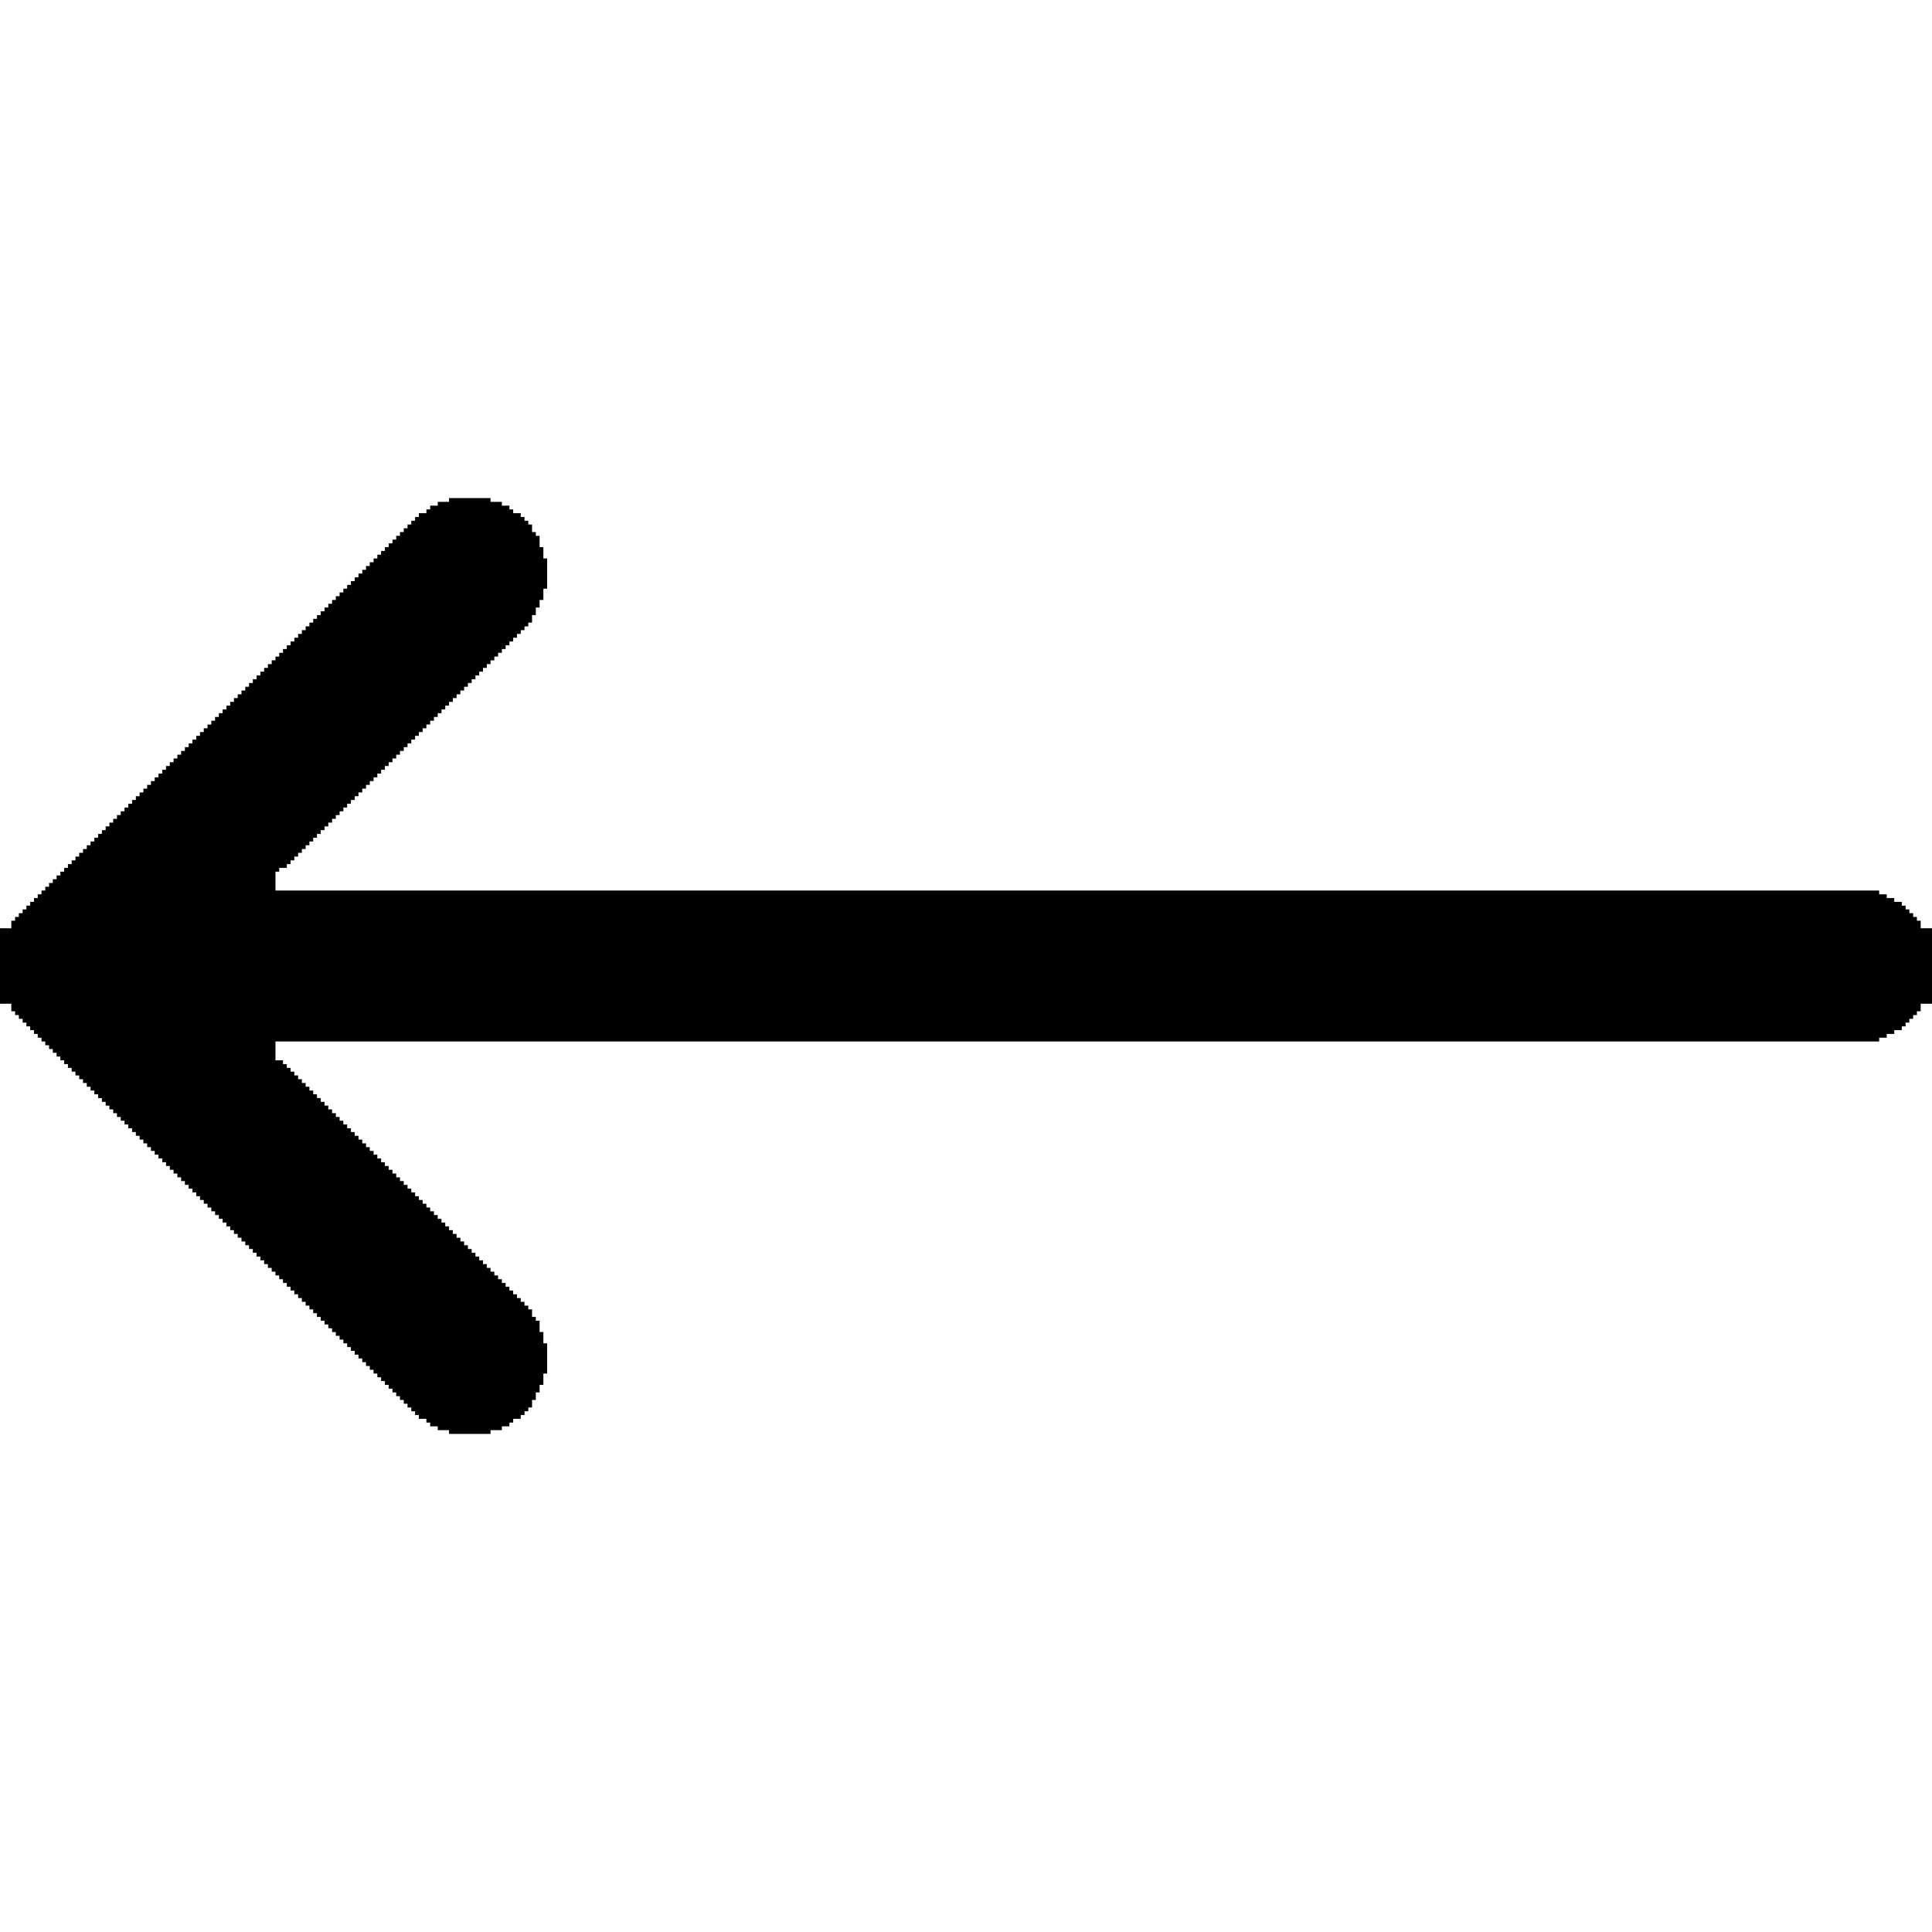
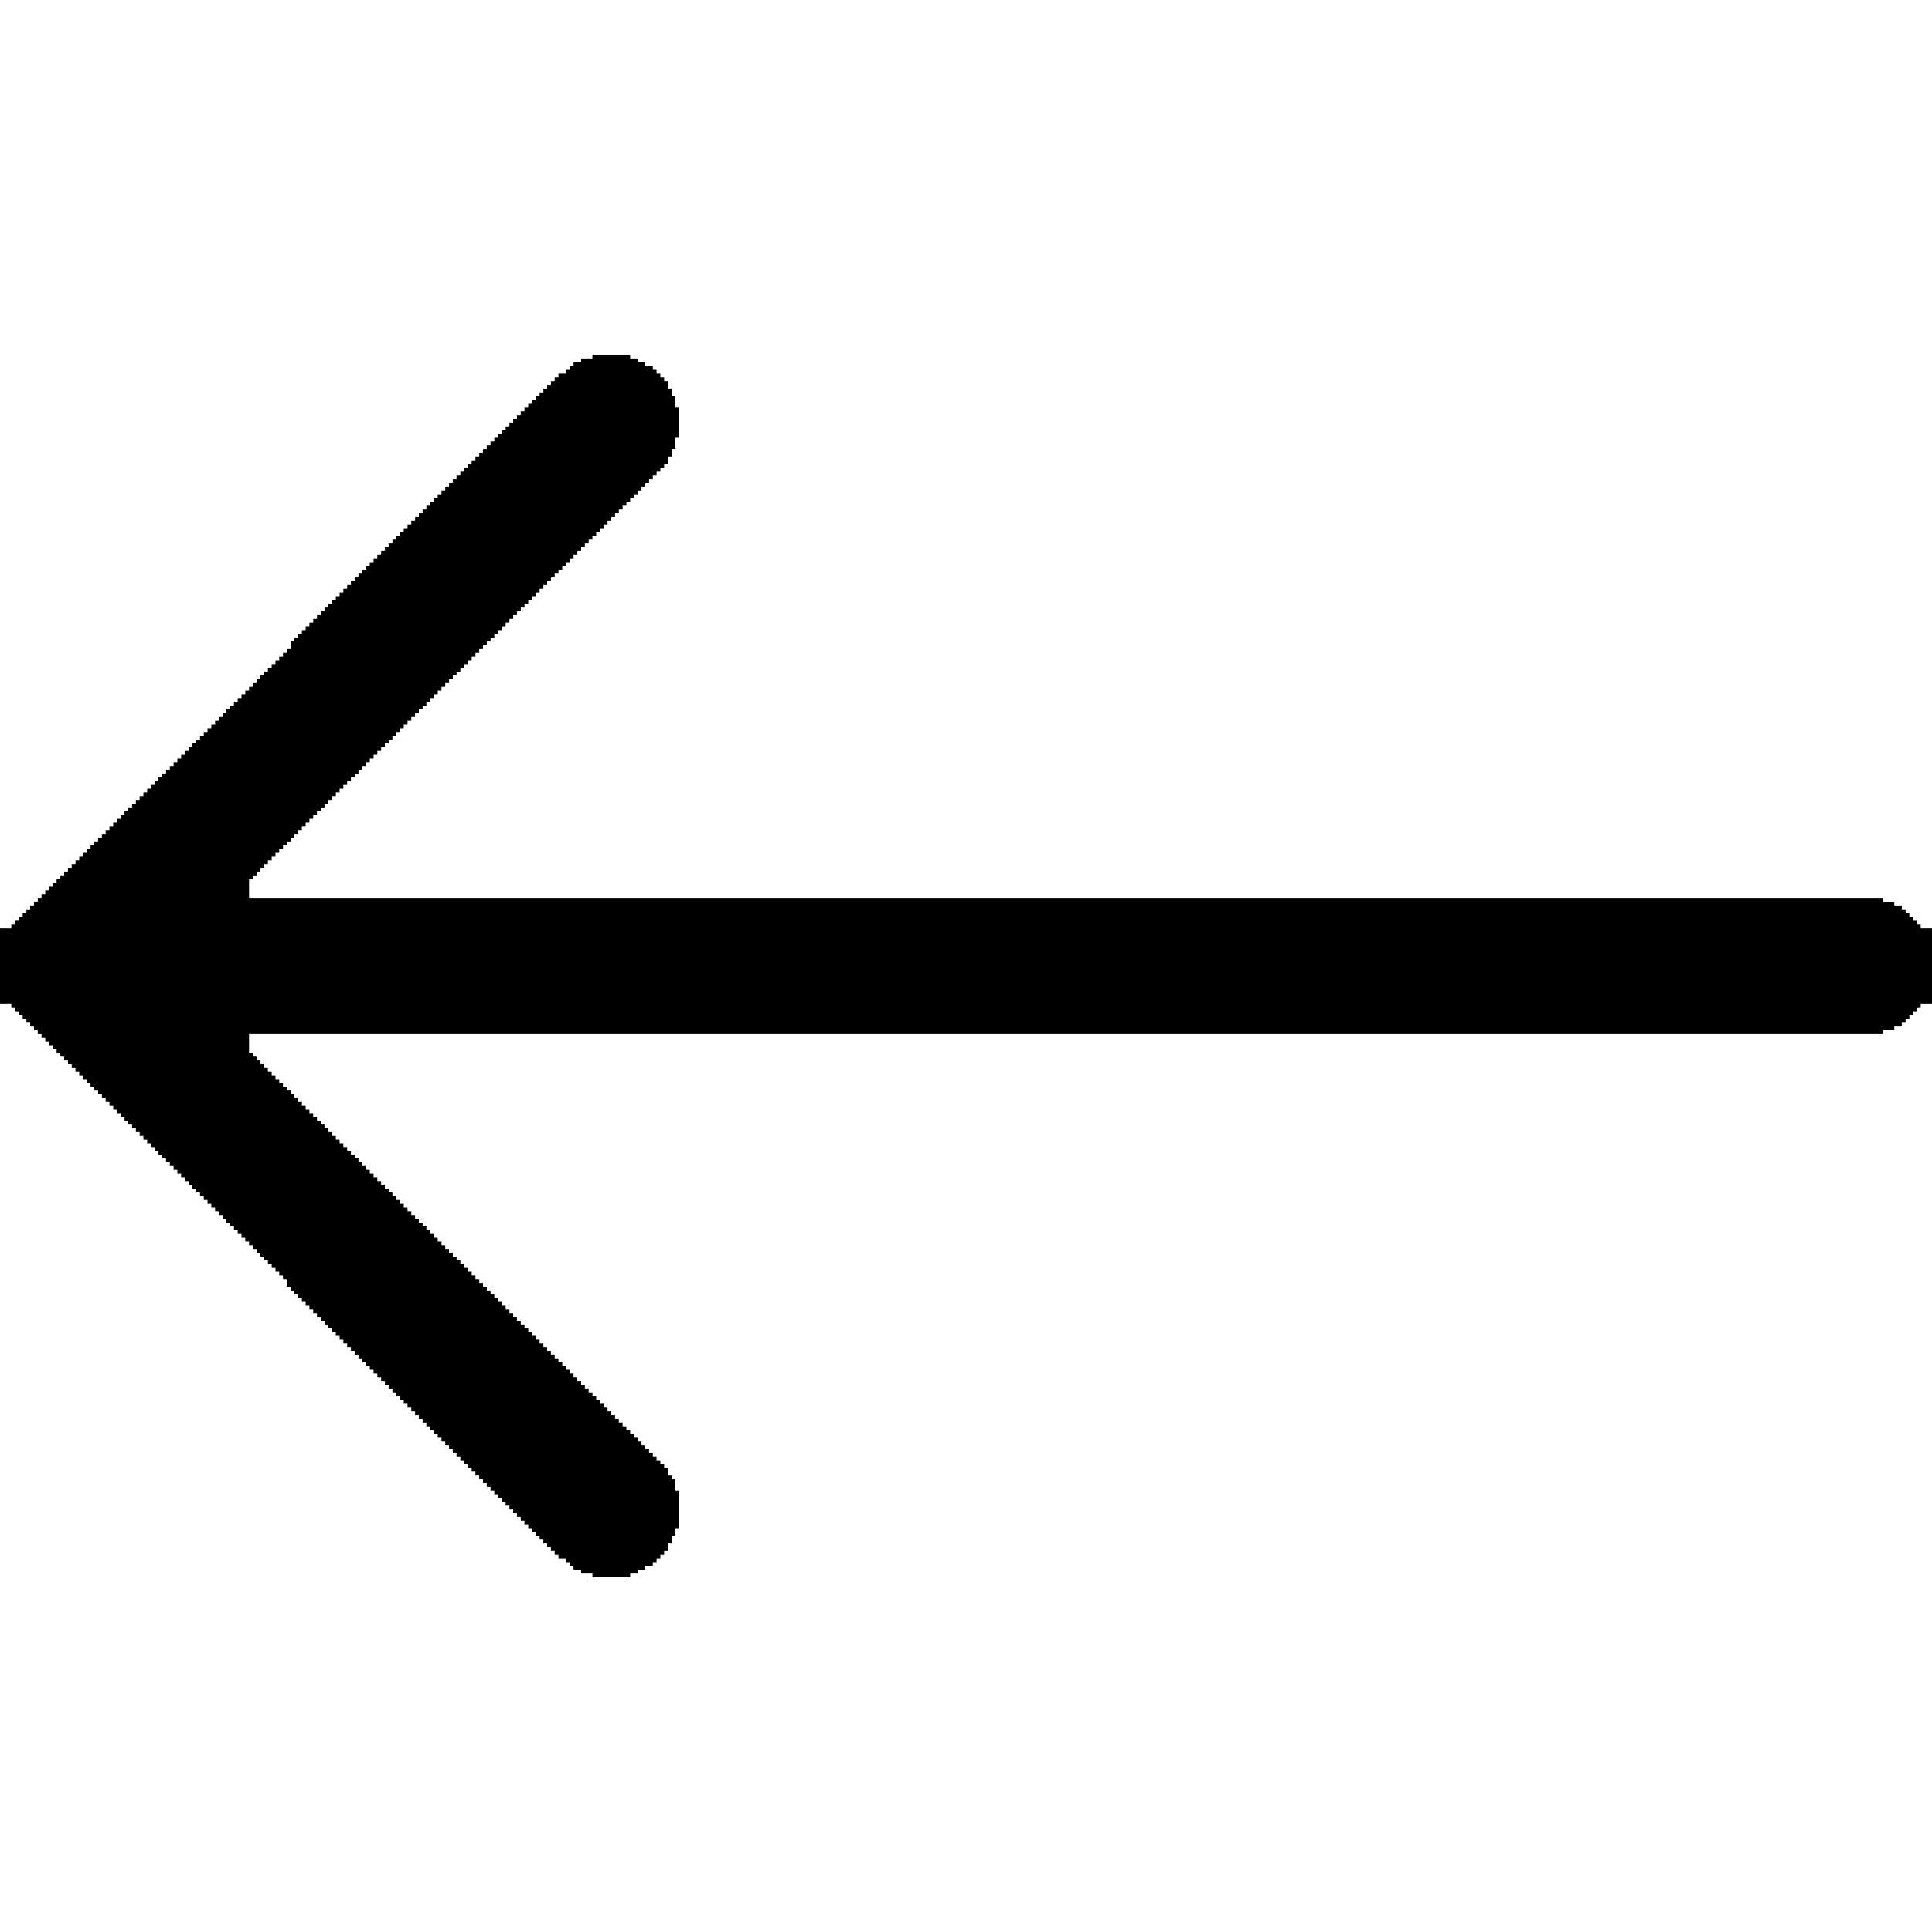
<svg xmlns="http://www.w3.org/2000/svg" viewBox="0 0 512 512" width="512" height="512">
-   <path fill="#000" d="M119,132h11v1h-11zM116,133h17v1h-17zM114,134h21v1h-21zM113,135h23v1h-23zM111,136h27v1h-27zM110,137h29v1h-29zM109,138h31v1h-31zM108,139h33v1h-33zM107,140h34v1h-34zM106,141h36v1h-36zM105,142h38v1h-38zM104,143h39v1h-39zM103,144h40v1h-40zM102,145h42v1h-42zM101,146h43v1h-43zM100,147h44v1h-44zM99,148h46v1h-46zM98,149h47v1h-47zM97,150h48v1h-48zM96,151h49v1h-49zM95,152h50v1h-50zM94,153h51v1h-51zM93,154h52v1h-52zM92,155h53v1h-53zM91,156h53v1h-53zM90,157h54v1h-54zM89,158h55v1h-55zM88,159h55v1h-55zM87,160h56v1h-56zM86,161h56v1h-56zM85,162h57v1h-57zM84,163h57v1h-57zM83,164h58v1h-58zM82,165h58v1h-58zM81,166h58v1h-58zM80,167h58v1h-58zM79,168h58v1h-58zM78,169h58v1h-58zM77,170h58v1h-58zM76,171h58v1h-58zM75,172h58v1h-58zM74,173h58v1h-58zM73,174h58v1h-58zM72,175h58v1h-58zM71,176h58v1h-58zM70,177h58v1h-58zM69,178h58v1h-58zM68,179h58v1h-58zM67,180h58v1h-58zM66,181h58v1h-58zM65,182h58v1h-58zM64,183h58v1h-58zM63,184h58v1h-58zM62,185h58v1h-58zM61,186h58v1h-58zM60,187h58v1h-58zM59,188h58v1h-58zM58,189h58v1h-58zM57,190h58v1h-58zM56,191h58v1h-58zM55,192h58v1h-58zM54,193h58v1h-58zM53,194h58v1h-58zM52,195h58v1h-58zM51,196h58v1h-58zM50,197h58v1h-58zM49,198h58v1h-58zM48,199h58v1h-58zM47,200h58v1h-58zM46,201h58v1h-58zM45,202h58v1h-58zM44,203h58v1h-58zM43,204h58v1h-58zM42,205h58v1h-58zM41,206h58v1h-58zM40,207h58v1h-58zM39,208h58v1h-58zM38,209h58v1h-58zM37,210h58v1h-58zM36,211h58v1h-58zM35,212h58v1h-58zM34,213h58v1h-58zM33,214h58v1h-58zM32,215h58v1h-58zM31,216h58v1h-58zM30,217h58v1h-58zM29,218h58v1h-58zM28,219h58v1h-58zM27,220h58v1h-58zM26,221h58v1h-58zM25,222h58v1h-58zM24,223h58v1h-58zM23,224h58v1h-58zM22,225h58v1h-58zM21,226h58v1h-58zM20,227h58v1h-58zM19,228h58v1h-58zM18,229h58v1h-58zM17,230h57v1h-57zM16,231h57v1h-57zM15,232h58v1h-58zM14,233h59v1h-59zM13,234h60v1h-60zM12,235h61v1h-61zM11,236h487v1h-487zM10,237h490v1h-490zM9,238h493v1h-493zM8,239h496v1h-496zM7,240h498v1h-498zM6,241h500v1h-500zM5,242h502v1h-502zM4,243h504v1h-504zM3,244h506v1h-506zM3,245h506v1h-506zM0,246h512v1h-512zM0,247h512v1h-512zM0,248h512v1h-512zM0,249h512v1h-512zM0,250h512v1h-512zM0,251h512v1h-512zM0,252h512v1h-512zM0,253h512v1h-512zM0,254h512v1h-512zM0,255h512v1h-512zM0,256h512v1h-512zM0,257h512v1h-512zM0,258h512v1h-512zM0,259h512v1h-512zM0,260h512v1h-512zM0,261h512v1h-512zM0,262h512v1h-512zM0,263h512v1h-512zM0,264h512v1h-512zM0,265h512v1h-512zM3,266h506v1h-506zM3,267h506v1h-506zM4,268h504v1h-504zM5,269h502v1h-502zM6,270h500v1h-500zM7,271h498v1h-498zM8,272h496v1h-496zM9,273h493v1h-493zM10,274h490v1h-490zM11,275h487v1h-487zM12,276h61v1h-61zM13,277h60v1h-60zM14,278h59v1h-59zM15,279h58v1h-58zM16,280h57v1h-57zM17,281h58v1h-58zM18,282h58v1h-58zM19,283h58v1h-58zM20,284h58v1h-58zM21,285h58v1h-58zM22,286h58v1h-58zM23,287h58v1h-58zM24,288h58v1h-58zM25,289h58v1h-58zM26,290h58v1h-58zM27,291h58v1h-58zM28,292h58v1h-58zM29,293h58v1h-58zM30,294h58v1h-58zM31,295h58v1h-58zM32,296h58v1h-58zM33,297h58v1h-58zM34,298h58v1h-58zM35,299h58v1h-58zM36,300h58v1h-58zM37,301h58v1h-58zM38,302h58v1h-58zM39,303h58v1h-58zM40,304h58v1h-58zM41,305h58v1h-58zM42,306h58v1h-58zM43,307h58v1h-58zM44,308h58v1h-58zM45,309h58v1h-58zM46,310h58v1h-58zM47,311h58v1h-58zM48,312h58v1h-58zM49,313h58v1h-58zM50,314h58v1h-58zM51,315h58v1h-58zM52,316h58v1h-58zM53,317h58v1h-58zM54,318h58v1h-58zM55,319h58v1h-58zM56,320h58v1h-58zM57,321h58v1h-58zM58,322h58v1h-58zM59,323h58v1h-58zM60,324h58v1h-58zM61,325h58v1h-58zM62,326h58v1h-58zM63,327h58v1h-58zM64,328h58v1h-58zM65,329h58v1h-58zM66,330h58v1h-58zM67,331h58v1h-58zM68,332h58v1h-58zM69,333h58v1h-58zM70,334h58v1h-58zM71,335h58v1h-58zM72,336h58v1h-58zM73,337h58v1h-58zM74,338h58v1h-58zM75,339h58v1h-58zM76,340h58v1h-58zM77,341h58v1h-58zM78,342h58v1h-58zM79,343h58v1h-58zM80,344h58v1h-58zM81,345h58v1h-58zM82,346h58v1h-58zM83,347h58v1h-58zM84,348h57v1h-57zM85,349h57v1h-57zM86,350h57v1h-57zM87,351h56v1h-56zM88,352h55v1h-55zM89,353h55v1h-55zM90,354h54v1h-54zM91,355h53v1h-53zM92,356h53v1h-53zM93,357h52v1h-52zM94,358h51v1h-51zM95,359h50v1h-50zM96,360h49v1h-49zM97,361h48v1h-48zM98,362h47v1h-47zM99,363h46v1h-46zM100,364h44v1h-44zM101,365h43v1h-43zM102,366h42v1h-42zM103,367h40v1h-40zM104,368h39v1h-39zM105,369h37v1h-37zM106,370h36v1h-36zM107,371h34v1h-34zM108,372h33v1h-33zM109,373h31v1h-31zM110,374h29v1h-29zM111,375h27v1h-27zM113,376h23v1h-23zM114,377h21v1h-21zM116,378h17v1h-17zM119,379h11v1h-11z" />
+   <path fill="#000" d="M157,94h10v1h-10zM154,95h15v1h-15zM152,96h19v1h-19zM151,97h22v1h-22zM150,98h24v1h-24zM148,99h27v1h-27zM147,100h29v1h-29zM146,101h31v1h-31zM145,102h32v1h-32zM144,103h34v1h-34zM143,104h35v1h-35zM142,105h37v1h-37zM141,106h38v1h-38zM140,107h39v1h-39zM139,108h41v1h-41zM138,109h42v1h-42zM137,110h43v1h-43zM136,111h44v1h-44zM135,112h45v1h-45zM134,113h46v1h-46zM133,114h47v1h-47zM132,115h48v1h-48zM131,116h48v1h-48zM130,117h49v1h-49zM129,118h50v1h-50zM128,119h50v1h-50zM127,120h51v1h-51zM126,121h51v1h-51zM125,122h52v1h-52zM124,123h52v1h-52zM123,124h52v1h-52zM122,125h52v1h-52zM121,126h52v1h-52zM120,127h52v1h-52zM119,128h52v1h-52zM118,129h52v1h-52zM117,130h52v1h-52zM116,131h52v1h-52zM115,132h52v1h-52zM114,133h52v1h-52zM113,134h52v1h-52zM112,135h52v1h-52zM111,136h52v1h-52zM110,137h52v1h-52zM109,138h52v1h-52zM108,139h52v1h-52zM107,140h52v1h-52zM106,141h52v1h-52zM105,142h52v1h-52zM104,143h52v1h-52zM103,144h52v1h-52zM102,145h52v1h-52zM101,146h52v1h-52zM100,147h52v1h-52zM99,148h52v1h-52zM98,149h52v1h-52zM97,150h52v1h-52zM96,151h52v1h-52zM95,152h52v1h-52zM94,153h52v1h-52zM93,154h52v1h-52zM92,155h52v1h-52zM91,156h52v1h-52zM90,157h52v1h-52zM89,158h52v1h-52zM88,159h52v1h-52zM87,160h52v1h-52zM86,161h52v1h-52zM85,162h52v1h-52zM84,163h52v1h-52zM83,164h52v1h-52zM82,165h52v1h-52zM81,166h52v1h-52zM80,167h52v1h-52zM79,168h52v1h-52zM78,169h52v1h-52zM77,170h52v1h-52zM77,171h51v1h-51zM76,172h51v1h-51zM75,173h51v1h-51zM74,174h51v1h-51zM73,175h51v1h-51zM72,176h51v1h-51zM71,177h51v1h-51zM70,178h51v1h-51zM69,179h51v1h-51zM68,180h51v1h-51zM67,181h51v1h-51zM66,182h51v1h-51zM65,183h51v1h-51zM64,184h51v1h-51zM63,185h51v1h-51zM62,186h51v1h-51zM61,187h51v1h-51zM60,188h51v1h-51zM59,189h51v1h-51zM58,190h51v1h-51zM57,191h51v1h-51zM56,192h51v1h-51zM55,193h51v1h-51zM54,194h51v1h-51zM53,195h51v1h-51zM52,196h51v1h-51zM51,197h51v1h-51zM50,198h51v1h-51zM49,199h51v1h-51zM48,200h51v1h-51zM47,201h51v1h-51zM46,202h51v1h-51zM45,203h51v1h-51zM44,204h51v1h-51zM43,205h51v1h-51zM42,206h51v1h-51zM41,207h51v1h-51zM40,208h51v1h-51zM39,209h51v1h-51zM38,210h51v1h-51zM37,211h51v1h-51zM36,212h51v1h-51zM35,213h51v1h-51zM34,214h51v1h-51zM33,215h51v1h-51zM32,216h51v1h-51zM31,217h51v1h-51zM30,218h51v1h-51zM29,219h51v1h-51zM28,220h51v1h-51zM27,221h51v1h-51zM26,222h51v1h-51zM25,223h51v1h-51zM24,224h51v1h-51zM23,225h51v1h-51zM22,226h51v1h-51zM21,227h51v1h-51zM20,228h51v1h-51zM19,229h51v1h-51zM18,230h51v1h-51zM17,231h51v1h-51zM16,232h51v1h-51zM15,233h51v1h-51zM14,234h52v1h-52zM13,235h53v1h-53zM12,236h54v1h-54zM11,237h55v1h-55zM10,238h489v1h-489zM9,239h493v1h-493zM8,240h496v1h-496zM7,241h498v1h-498zM6,242h500v1h-500zM5,243h502v1h-502zM4,244h504v1h-504zM3,245h506v1h-506zM0,246h512v1h-512zM0,247h512v1h-512zM0,248h512v1h-512zM0,249h512v1h-512zM0,250h512v1h-512zM0,251h512v1h-512zM0,252h512v1h-512zM0,253h512v1h-512zM0,254h512v1h-512zM0,255h512v1h-512zM0,256h512v1h-512zM0,257h512v1h-512zM0,258h512v1h-512zM0,259h512v1h-512zM0,260h512v1h-512zM0,261h512v1h-512zM0,262h512v1h-512zM0,263h512v1h-512zM0,264h512v1h-512zM0,265h512v1h-512zM3,266h506v1h-506zM4,267h504v1h-504zM5,268h502v1h-502zM6,269h500v1h-500zM7,270h498v1h-498zM8,271h496v1h-496zM9,272h493v1h-493zM10,273h489v1h-489zM11,274h55v1h-55zM12,275h54v1h-54zM13,276h53v1h-53zM14,277h52v1h-52zM15,278h51v1h-51zM16,279h51v1h-51zM17,280h51v1h-51zM18,281h51v1h-51zM19,282h51v1h-51zM20,283h51v1h-51zM21,284h51v1h-51zM22,285h51v1h-51zM23,286h51v1h-51zM24,287h51v1h-51zM25,288h51v1h-51zM26,289h51v1h-51zM27,290h51v1h-51zM28,291h51v1h-51zM29,292h51v1h-51zM30,293h51v1h-51zM31,294h51v1h-51zM32,295h51v1h-51zM33,296h51v1h-51zM34,297h51v1h-51zM35,298h51v1h-51zM36,299h51v1h-51zM37,300h51v1h-51zM38,301h51v1h-51zM39,302h51v1h-51zM40,303h51v1h-51zM41,304h51v1h-51zM42,305h51v1h-51zM43,306h51v1h-51zM44,307h51v1h-51zM45,308h51v1h-51zM46,309h51v1h-51zM47,310h51v1h-51zM48,311h51v1h-51zM49,312h51v1h-51zM50,313h51v1h-51zM51,314h51v1h-51zM52,315h51v1h-51zM53,316h51v1h-51zM54,317h51v1h-51zM55,318h51v1h-51zM56,319h51v1h-51zM57,320h51v1h-51zM58,321h51v1h-51zM59,322h51v1h-51zM60,323h51v1h-51zM61,324h51v1h-51zM62,325h51v1h-51zM63,326h51v1h-51zM64,327h51v1h-51zM65,328h51v1h-51zM66,329h51v1h-51zM67,330h51v1h-51zM68,331h51v1h-51zM69,332h51v1h-51zM70,333h51v1h-51zM71,334h51v1h-51zM72,335h51v1h-51zM73,336h51v1h-51zM74,337h51v1h-51zM75,338h51v1h-51zM76,339h51v1h-51zM76,340h52v1h-52zM77,341h52v1h-52zM78,342h52v1h-52zM79,343h52v1h-52zM80,344h52v1h-52zM81,345h52v1h-52zM82,346h52v1h-52zM83,347h52v1h-52zM84,348h52v1h-52zM85,349h52v1h-52zM86,350h52v1h-52zM87,351h52v1h-52zM88,352h52v1h-52zM89,353h52v1h-52zM90,354h52v1h-52zM91,355h52v1h-52zM92,356h52v1h-52zM93,357h52v1h-52zM94,358h52v1h-52zM95,359h52v1h-52zM96,360h52v1h-52zM97,361h52v1h-52zM98,362h52v1h-52zM99,363h52v1h-52zM100,364h52v1h-52zM101,365h52v1h-52zM102,366h52v1h-52zM103,367h52v1h-52zM104,368h52v1h-52zM105,369h52v1h-52zM106,370h52v1h-52zM107,371h52v1h-52zM108,372h52v1h-52zM109,373h52v1h-52zM110,374h52v1h-52zM111,375h52v1h-52zM112,376h52v1h-52zM113,377h52v1h-52zM114,378h52v1h-52zM115,379h52v1h-52zM116,380h52v1h-52zM117,381h52v1h-52zM118,382h52v1h-52zM119,383h52v1h-52zM120,384h52v1h-52zM121,385h52v1h-52zM122,386h52v1h-52zM123,387h52v1h-52zM124,388h52v1h-52zM125,389h52v1h-52zM126,390h51v1h-51zM127,391h51v1h-51zM128,392h51v1h-51zM129,393h50v1h-50zM130,394h49v1h-49zM131,395h49v1h-49zM132,396h48v1h-48zM133,397h47v1h-47zM134,398h46v1h-46zM135,399h45v1h-45zM136,400h44v1h-44zM137,401h43v1h-43zM138,402h42v1h-42zM139,403h41v1h-41zM140,404h40v1h-40zM141,405h38v1h-38zM142,406h37v1h-37zM143,407h35v1h-35zM144,408h34v1h-34zM145,409h32v1h-32zM146,410h31v1h-31zM147,411h29v1h-29zM148,412h27v1h-27zM150,413h24v1h-24zM151,414h22v1h-22zM152,415h19v1h-19zM154,416h15v1h-15zM157,417h10v1h-10z" />
</svg>
